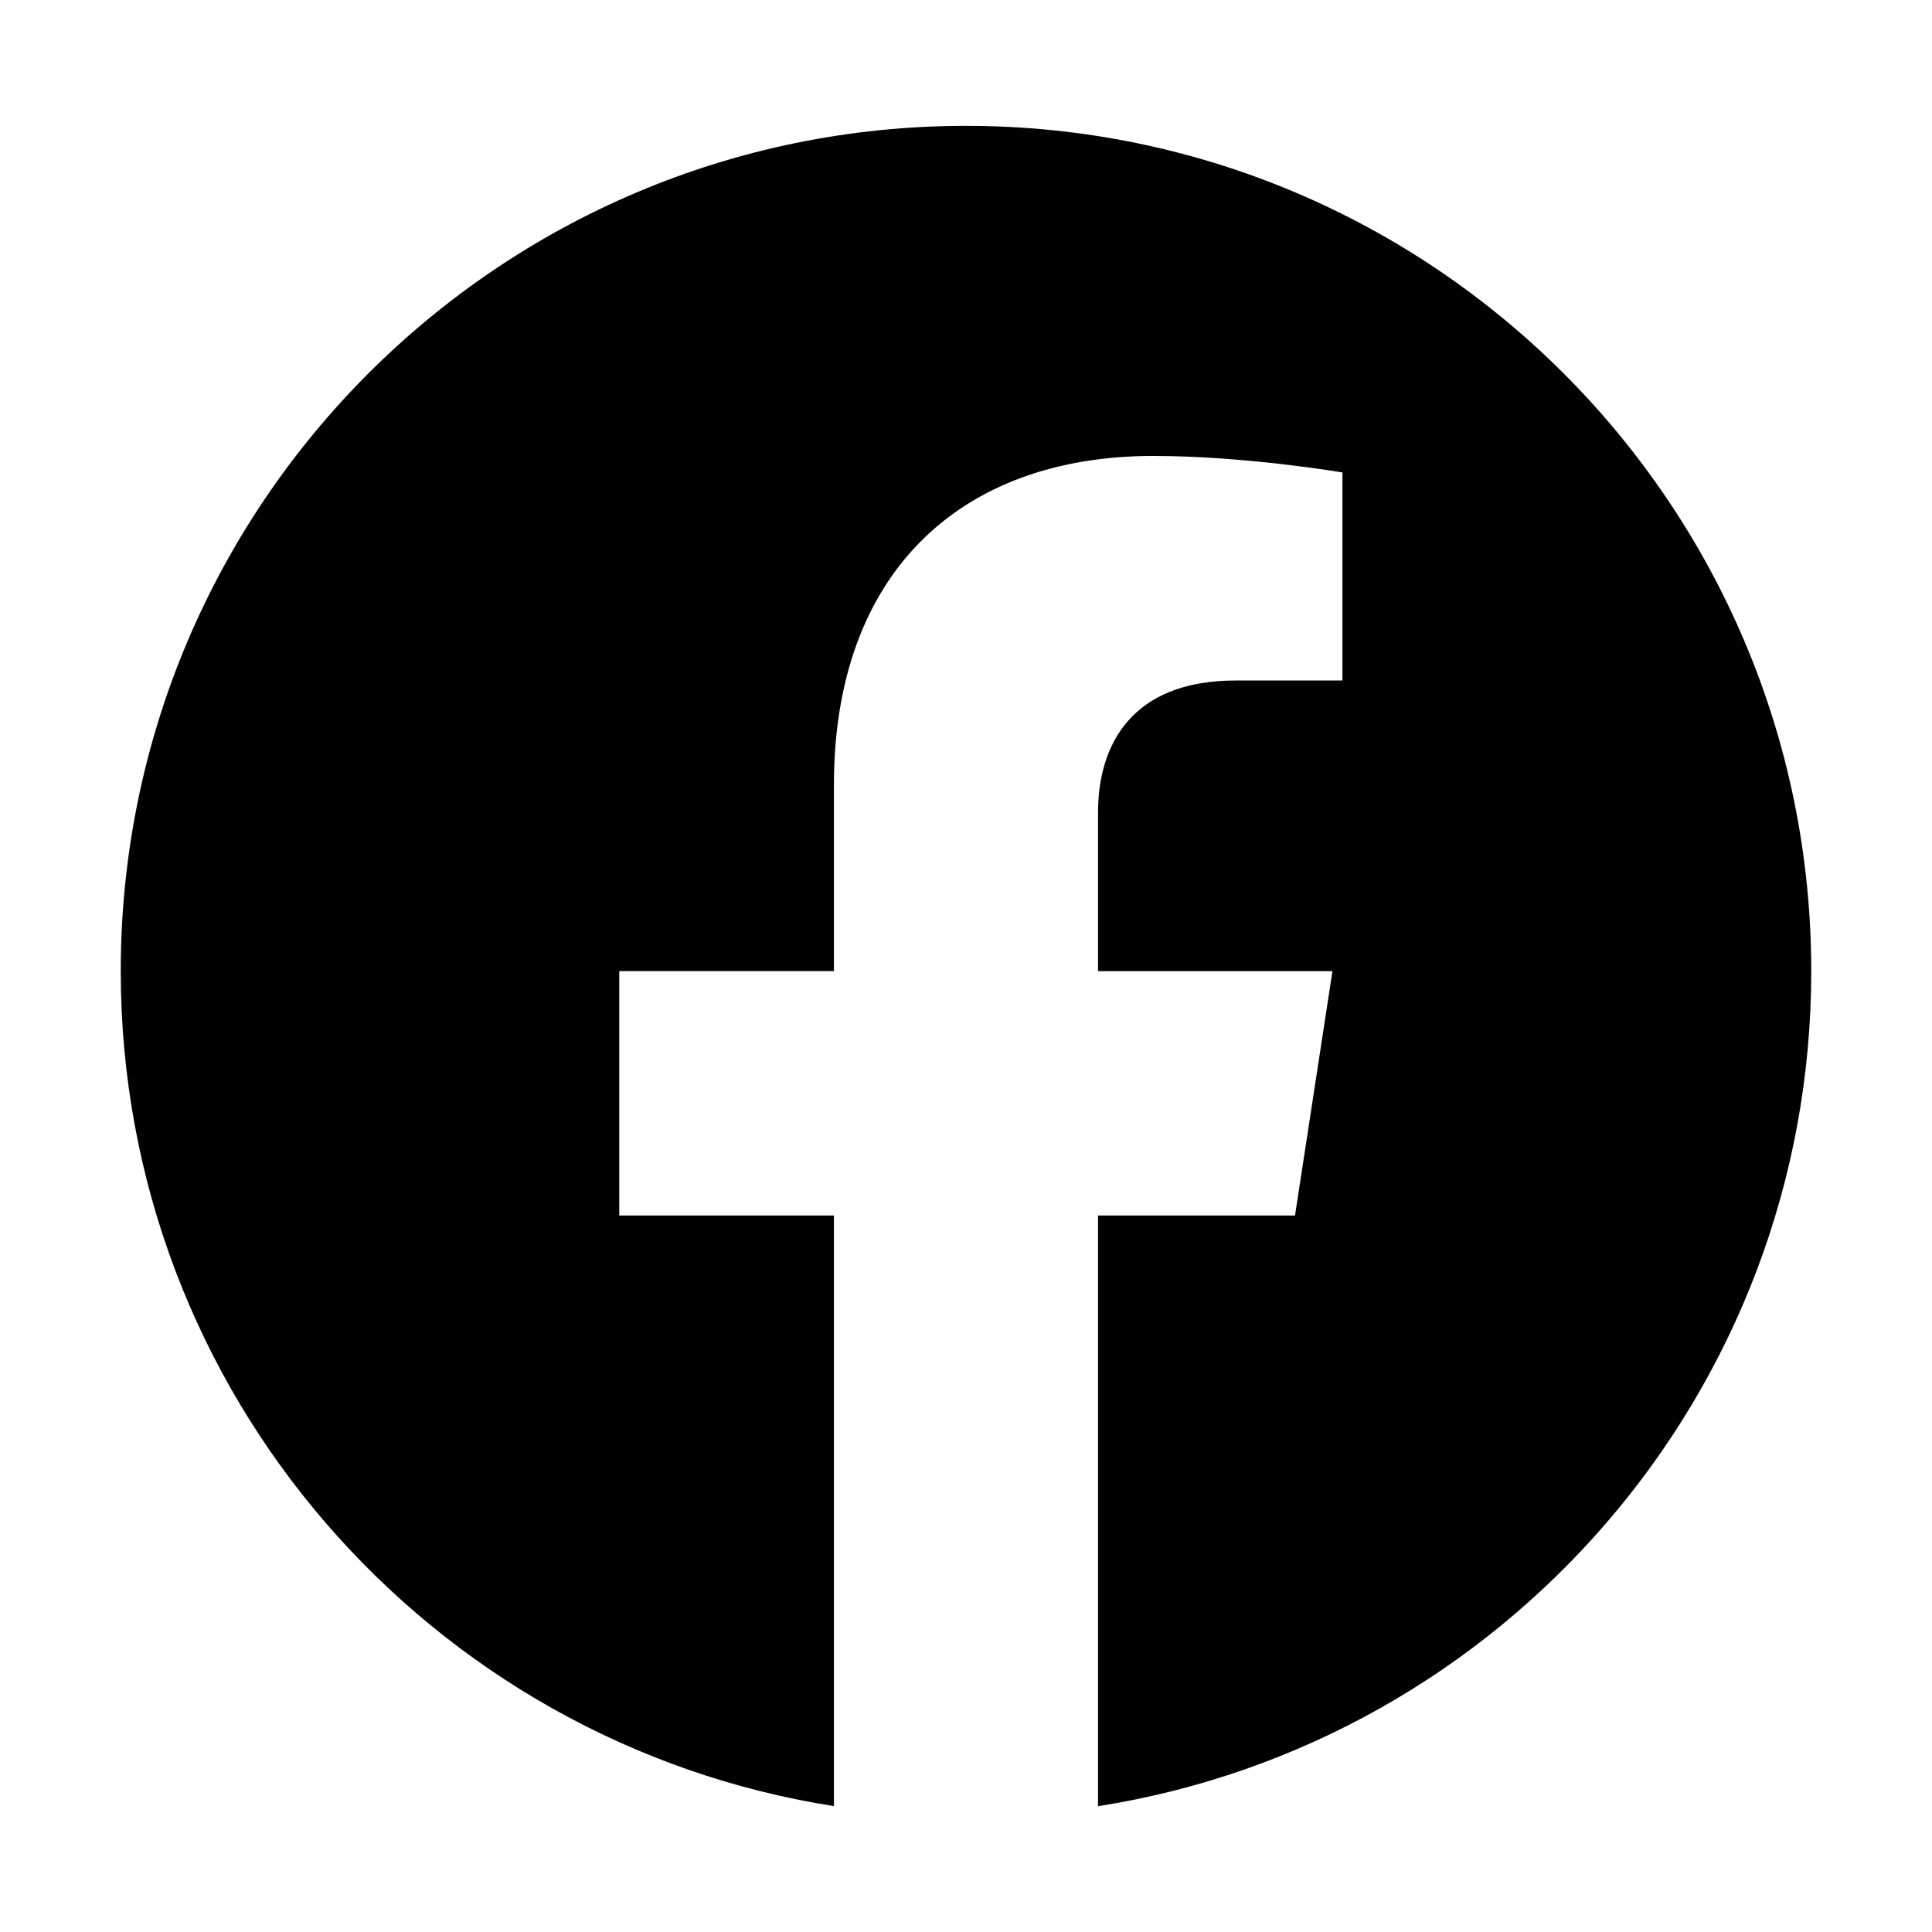
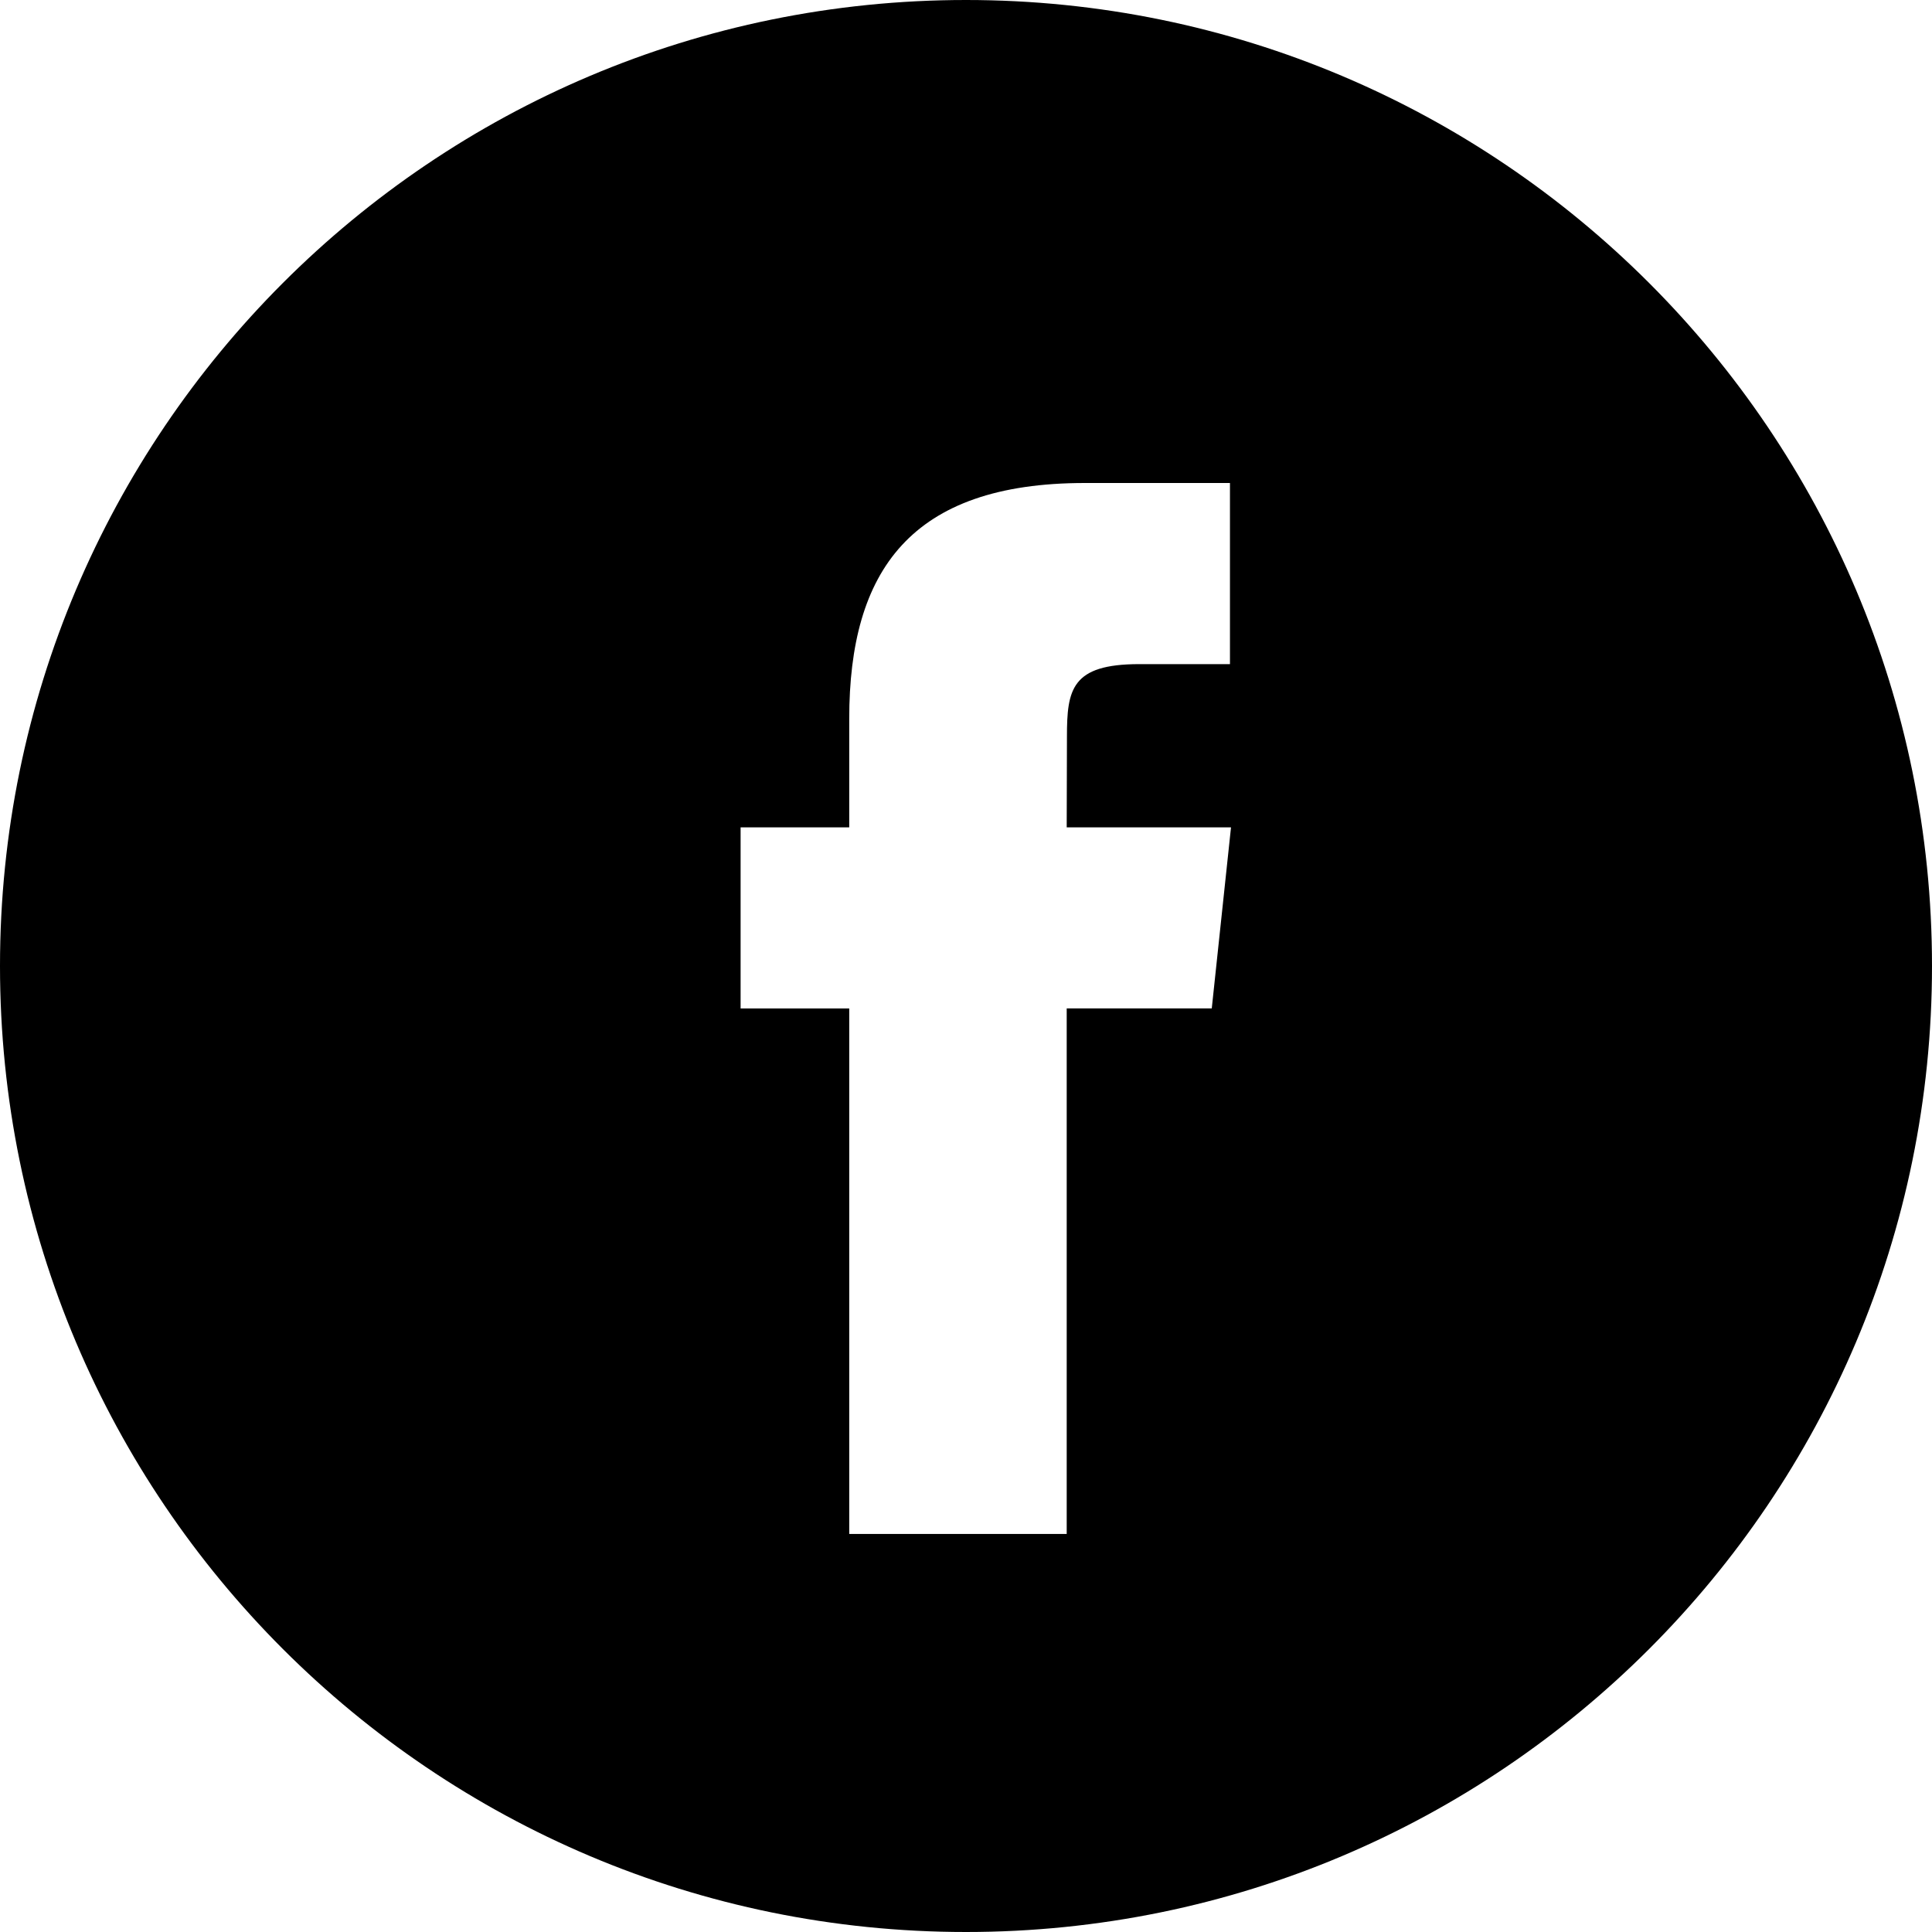
- <svg xmlns="http://www.w3.org/2000/svg" version="1.1" id="Layer_1" x="0px" y="0px" viewBox="0 0 512 512" style="enable-background:new 0 0 512 512;" xml:space="preserve">
-   <path style="fill-rule:evenodd;clip-rule:evenodd;fill:#010101;" d="M480,257.35c0-123.7-100.3-224-224-224s-224,100.3-224,224 c0,111.8,81.9,204.47,189,221.29V322.12h-56.89v-64.77H221v-49.36c0-56.13,33.45-87.16,84.61-87.16c24.51,0,50.15,4.38,50.15,4.38 v55.13h-28.26c-27.81,0-36.51,17.26-36.51,35v42.02h62.12l-9.92,64.77h-52.2v156.53C398.1,461.85,480,369.18,480,257.35L480,257.35z " />
+ <svg xmlns="http://www.w3.org/2000/svg" width="48" height="48" viewBox="0 0 48 48" fill="none">
+   <path fill-rule="evenodd" clip-rule="evenodd" d="M24 0C10.745 0 0 10.745 0 24C0 37.255 10.745 48 24 48C37.255 48 48 37.255 48 24C48 10.745 37.255 0 24 0ZM26.502 25.054V38.111H21.099V25.055H18.4V20.555H21.099V17.854C21.099 14.183 22.623 12 26.953 12H30.558V16.5H28.305C26.619 16.5 26.508 17.129 26.508 18.302L26.502 20.555H30.584L30.106 25.054H26.502Z" fill="black" />
</svg>
